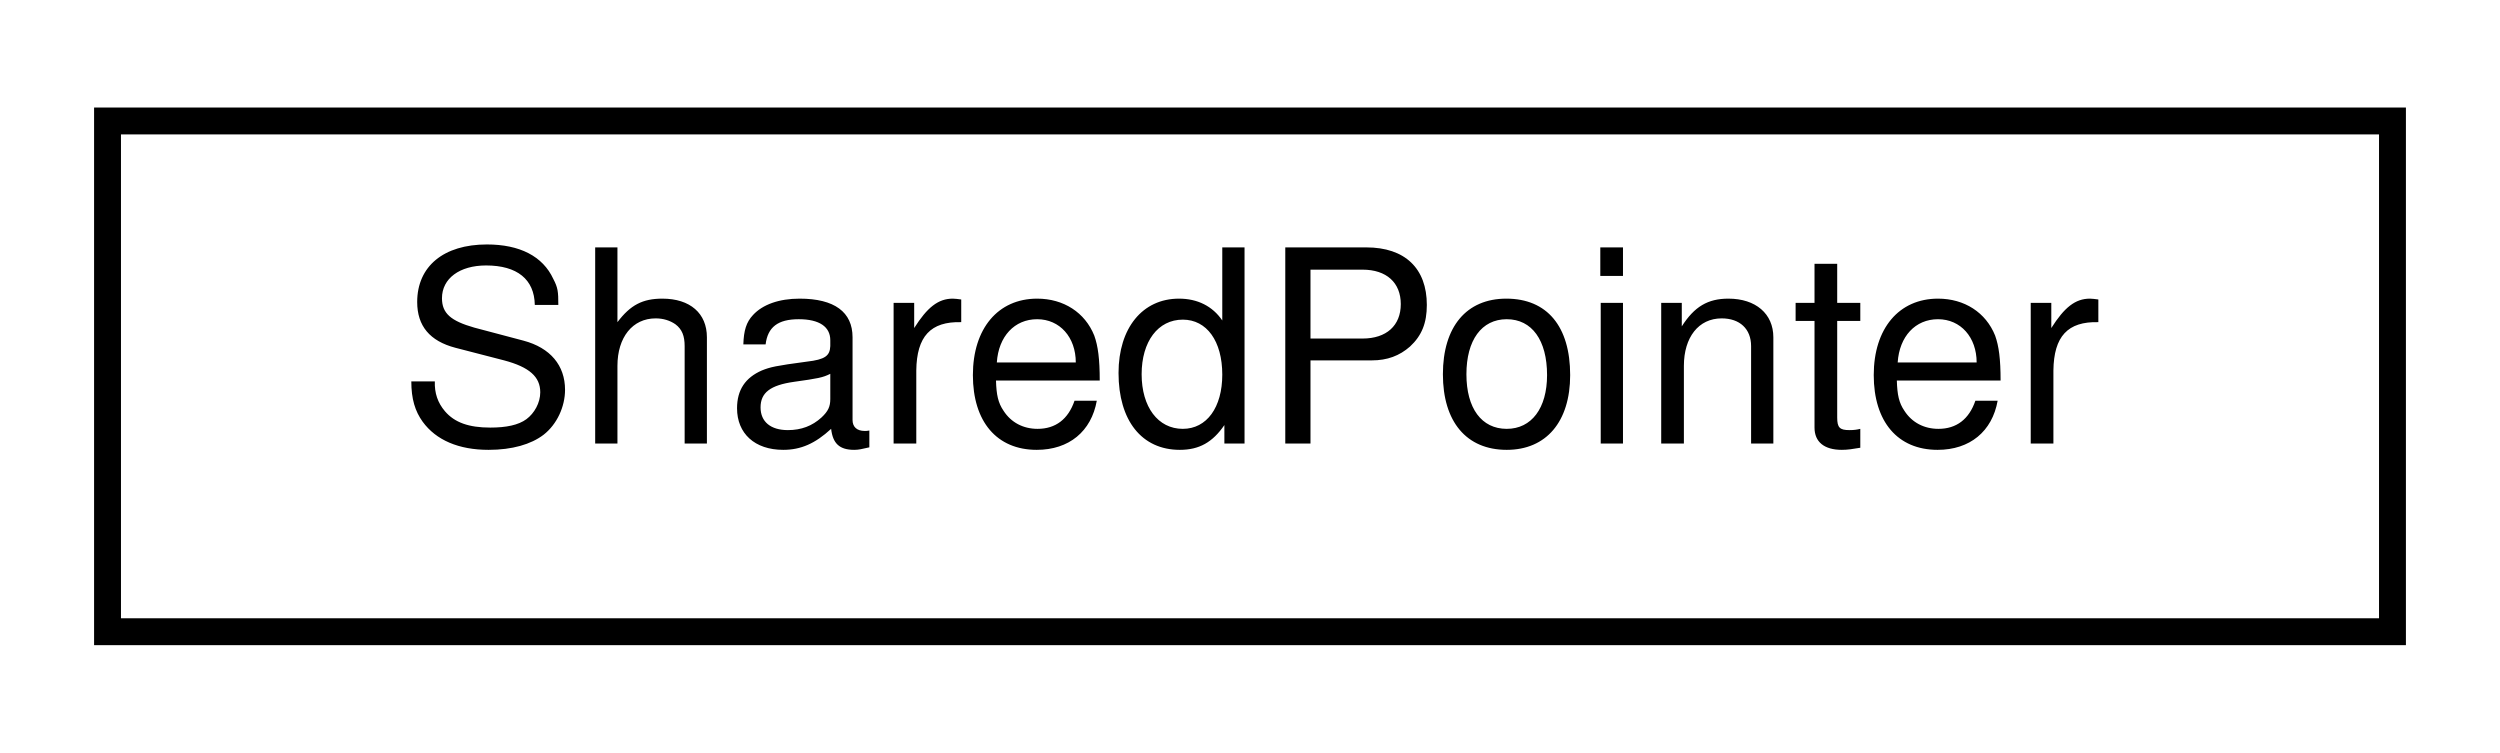
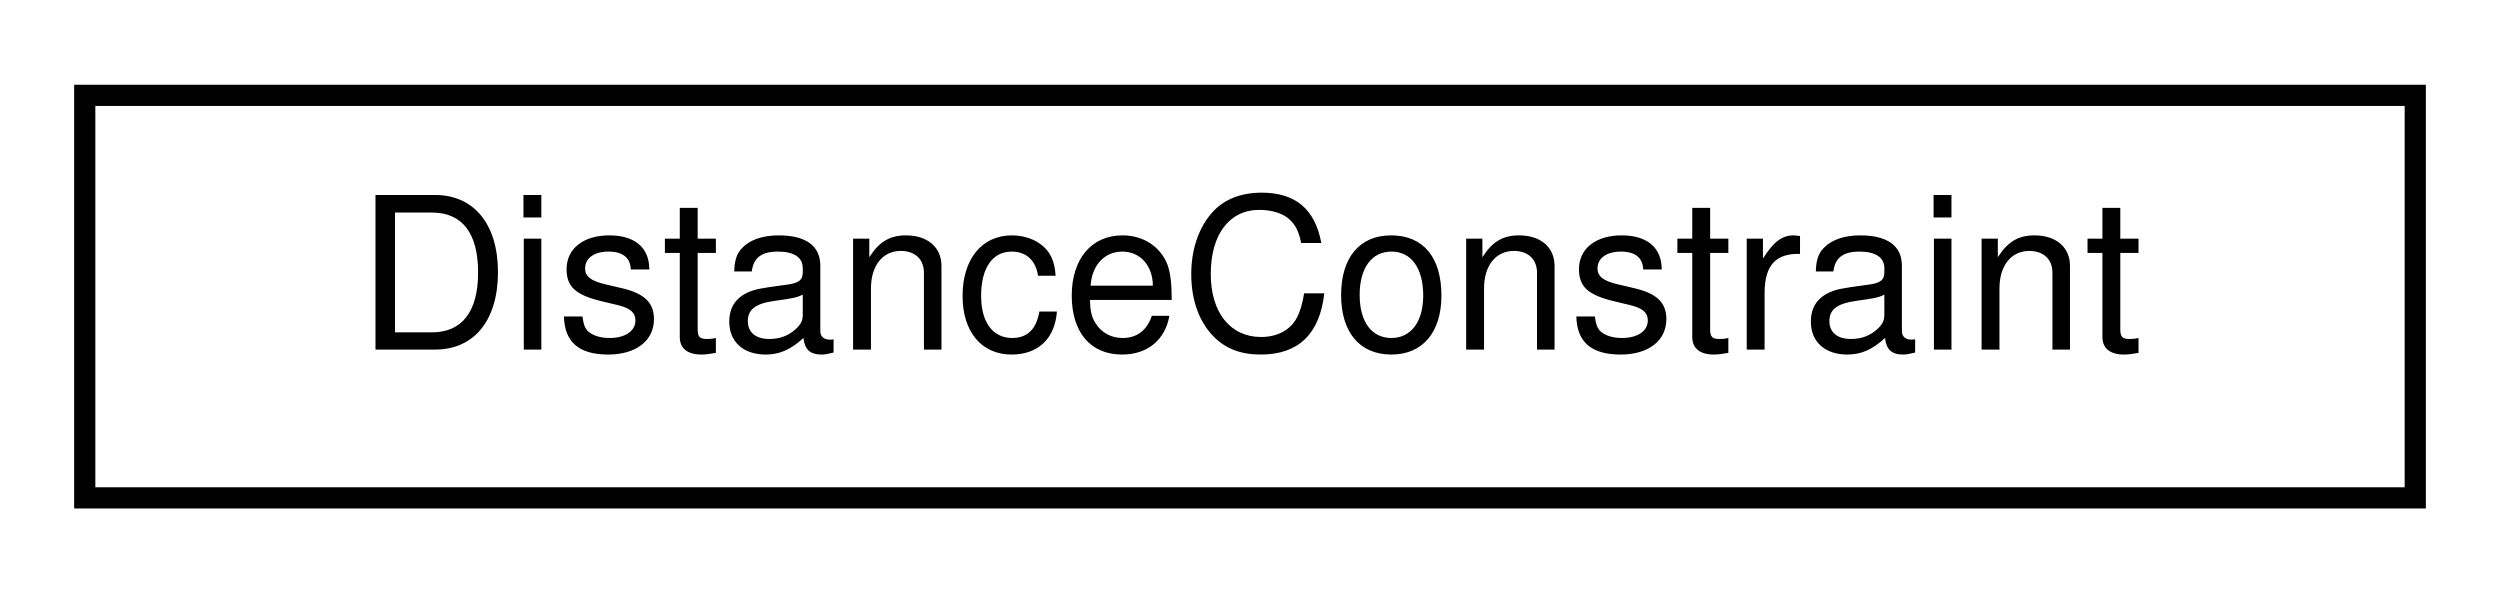
- <svg xmlns="http://www.w3.org/2000/svg" xmlns:xlink="http://www.w3.org/1999/xlink" width="93pt" height="28pt" viewBox="0.00 0.00 93.00 28.00">
+ <svg xmlns="http://www.w3.org/2000/svg" xmlns:xlink="http://www.w3.org/1999/xlink" width="118pt" height="28pt" viewBox="0.00 0.00 118.00 28.00">
  <g id="graph0" class="graph" transform="scale(1 1) rotate(0) translate(4 24)">
    <g id="node1" class="node">
      <g id="a_node1">
-         <a xlink:href="classtypename_01ValueType_1_1SharedPointer.html" target="_top" xlink:title=" ">
-           <polygon fill="none" stroke="#000000" points="0,-.5 0,-19.5 85,-19.5 85,-.5 0,-.5" />
-           <text text-anchor="middle" x="42.5" y="-7.5" font-family="Helvetica,sans-Serif" font-size="10.00" fill="#000000">SharedPointer</text>
+         <a xlink:href="classDistanceConstraint.html" target="_top" xlink:title=" ">
+           <polygon fill="none" stroke="#000000" points="0,-.5 0,-19.5 110,-19.5 110,-.5 0,-.5" />
+           <text text-anchor="middle" x="55" y="-7.5" font-family="Helvetica,sans-Serif" font-size="10.00" fill="#000000">DistanceConstraint</text>
        </a>
      </g>
    </g>
  </g>
</svg>
